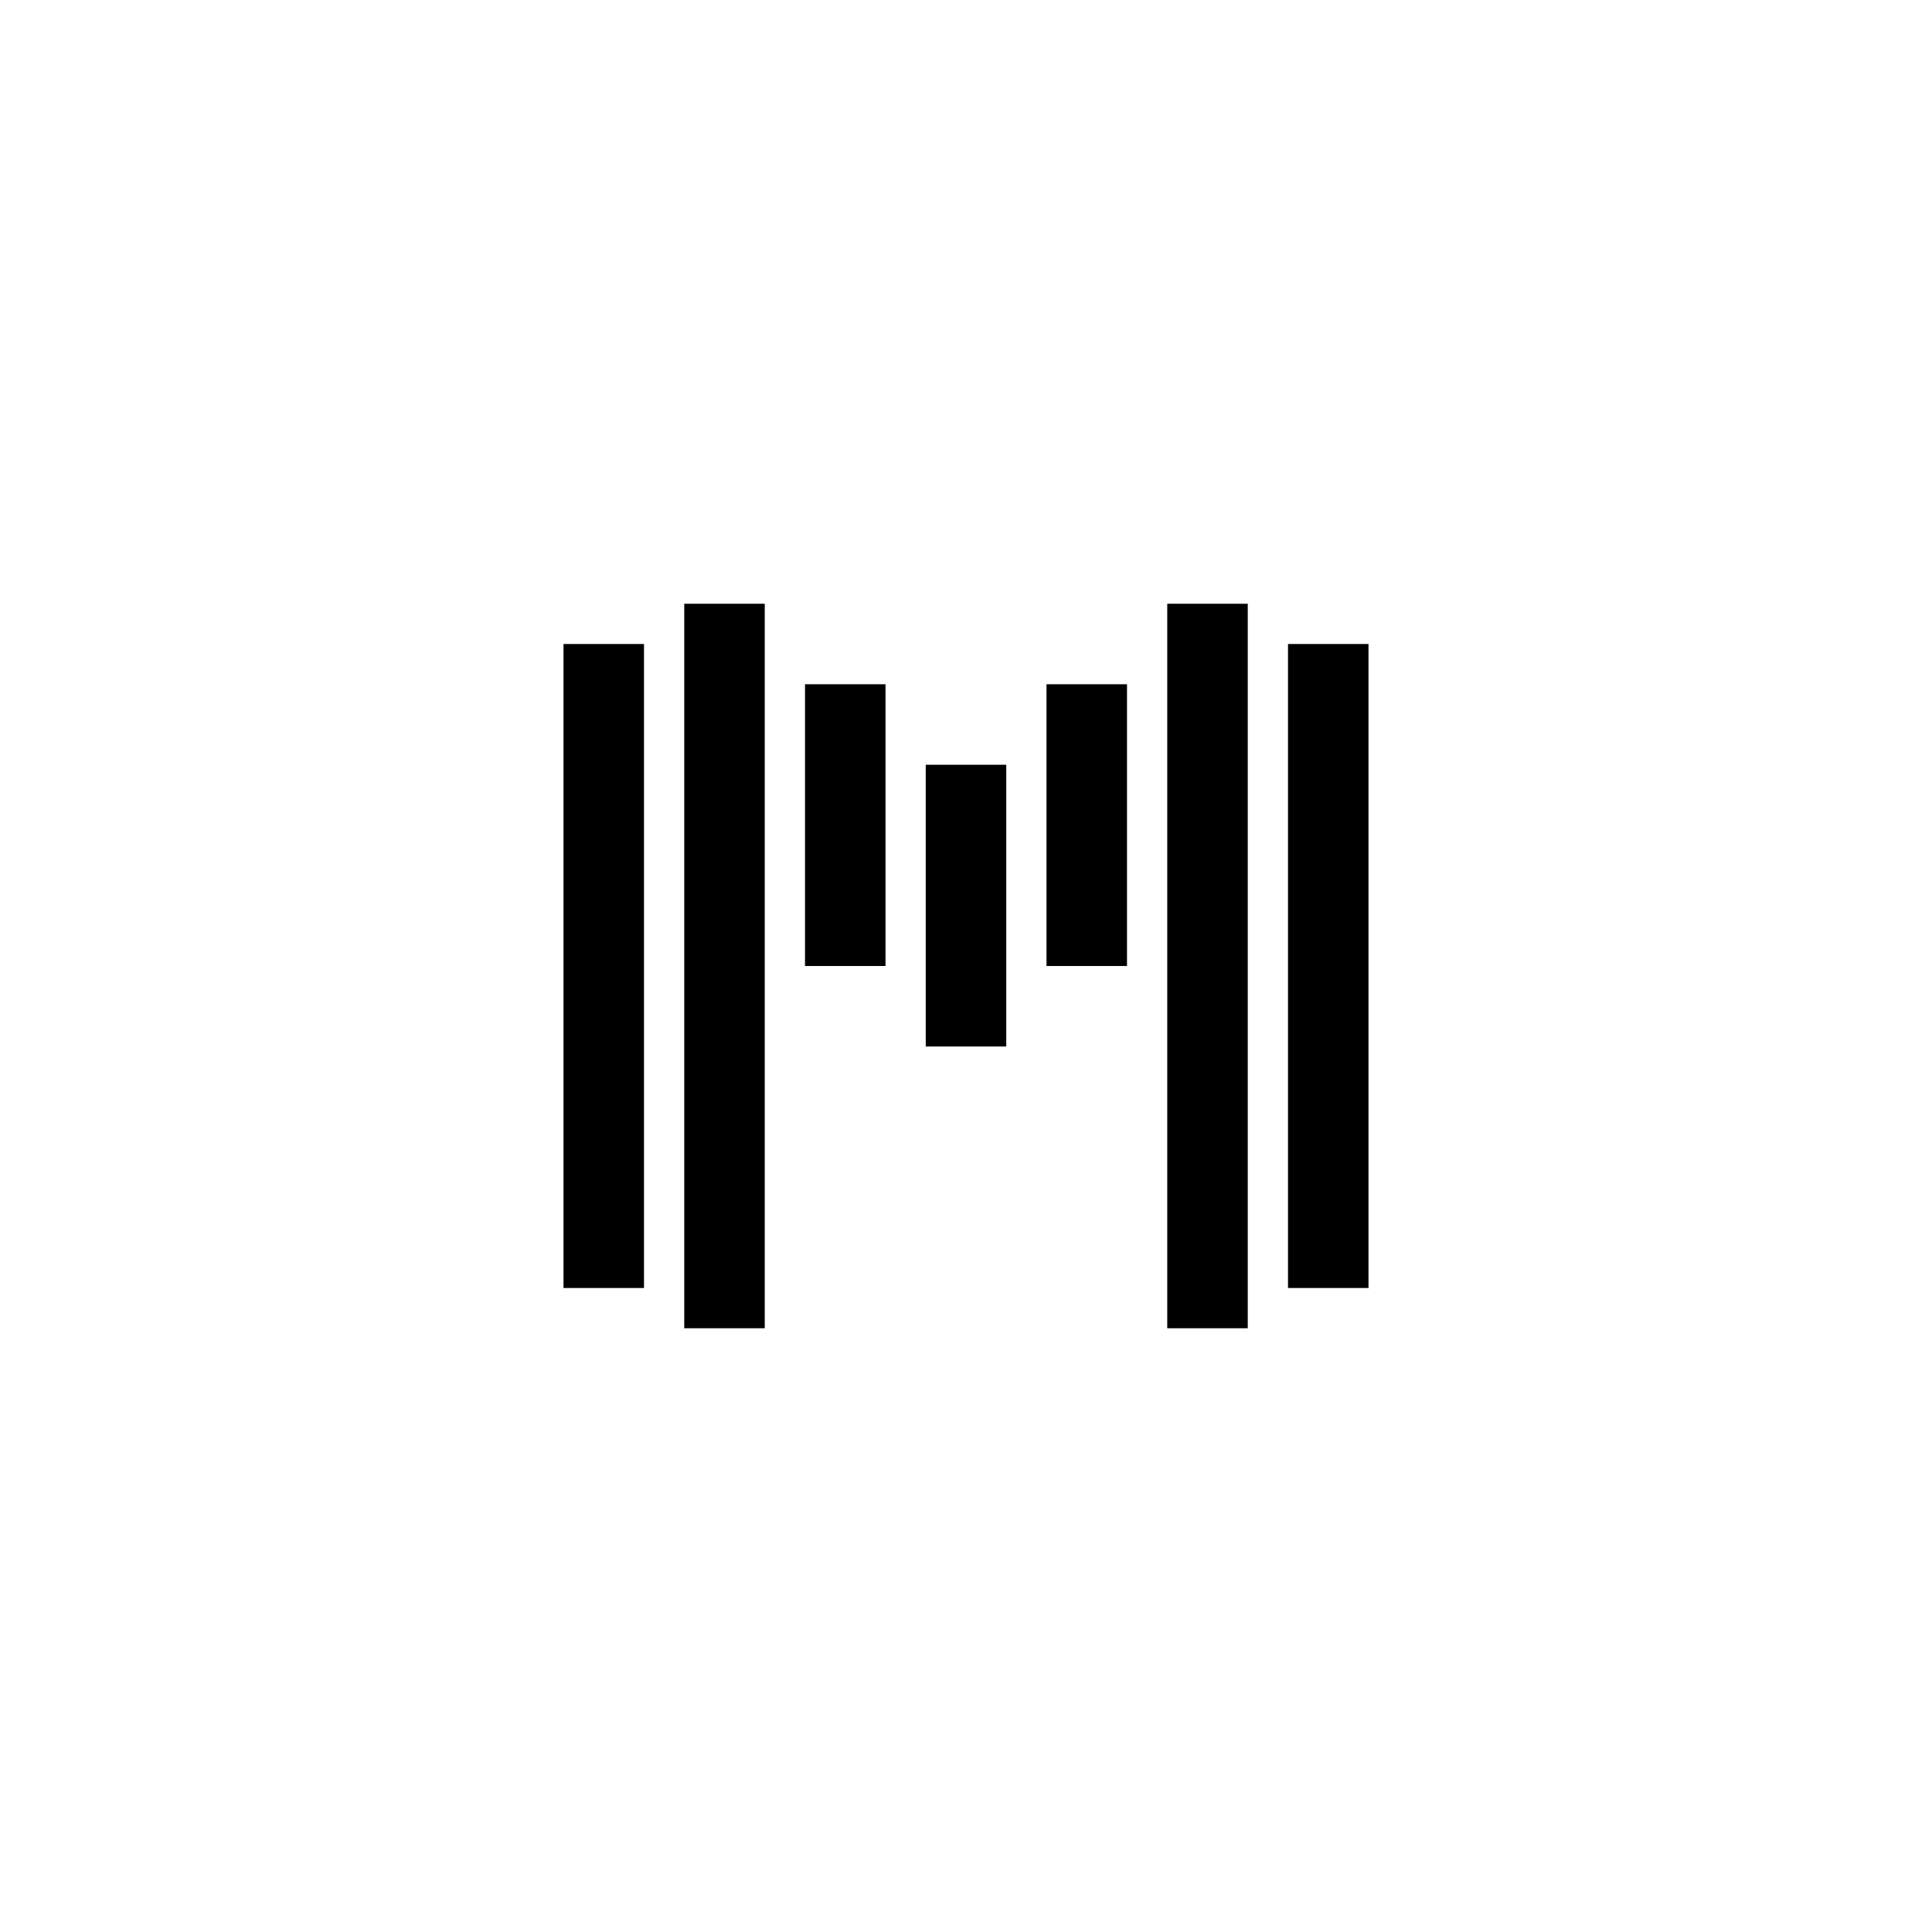
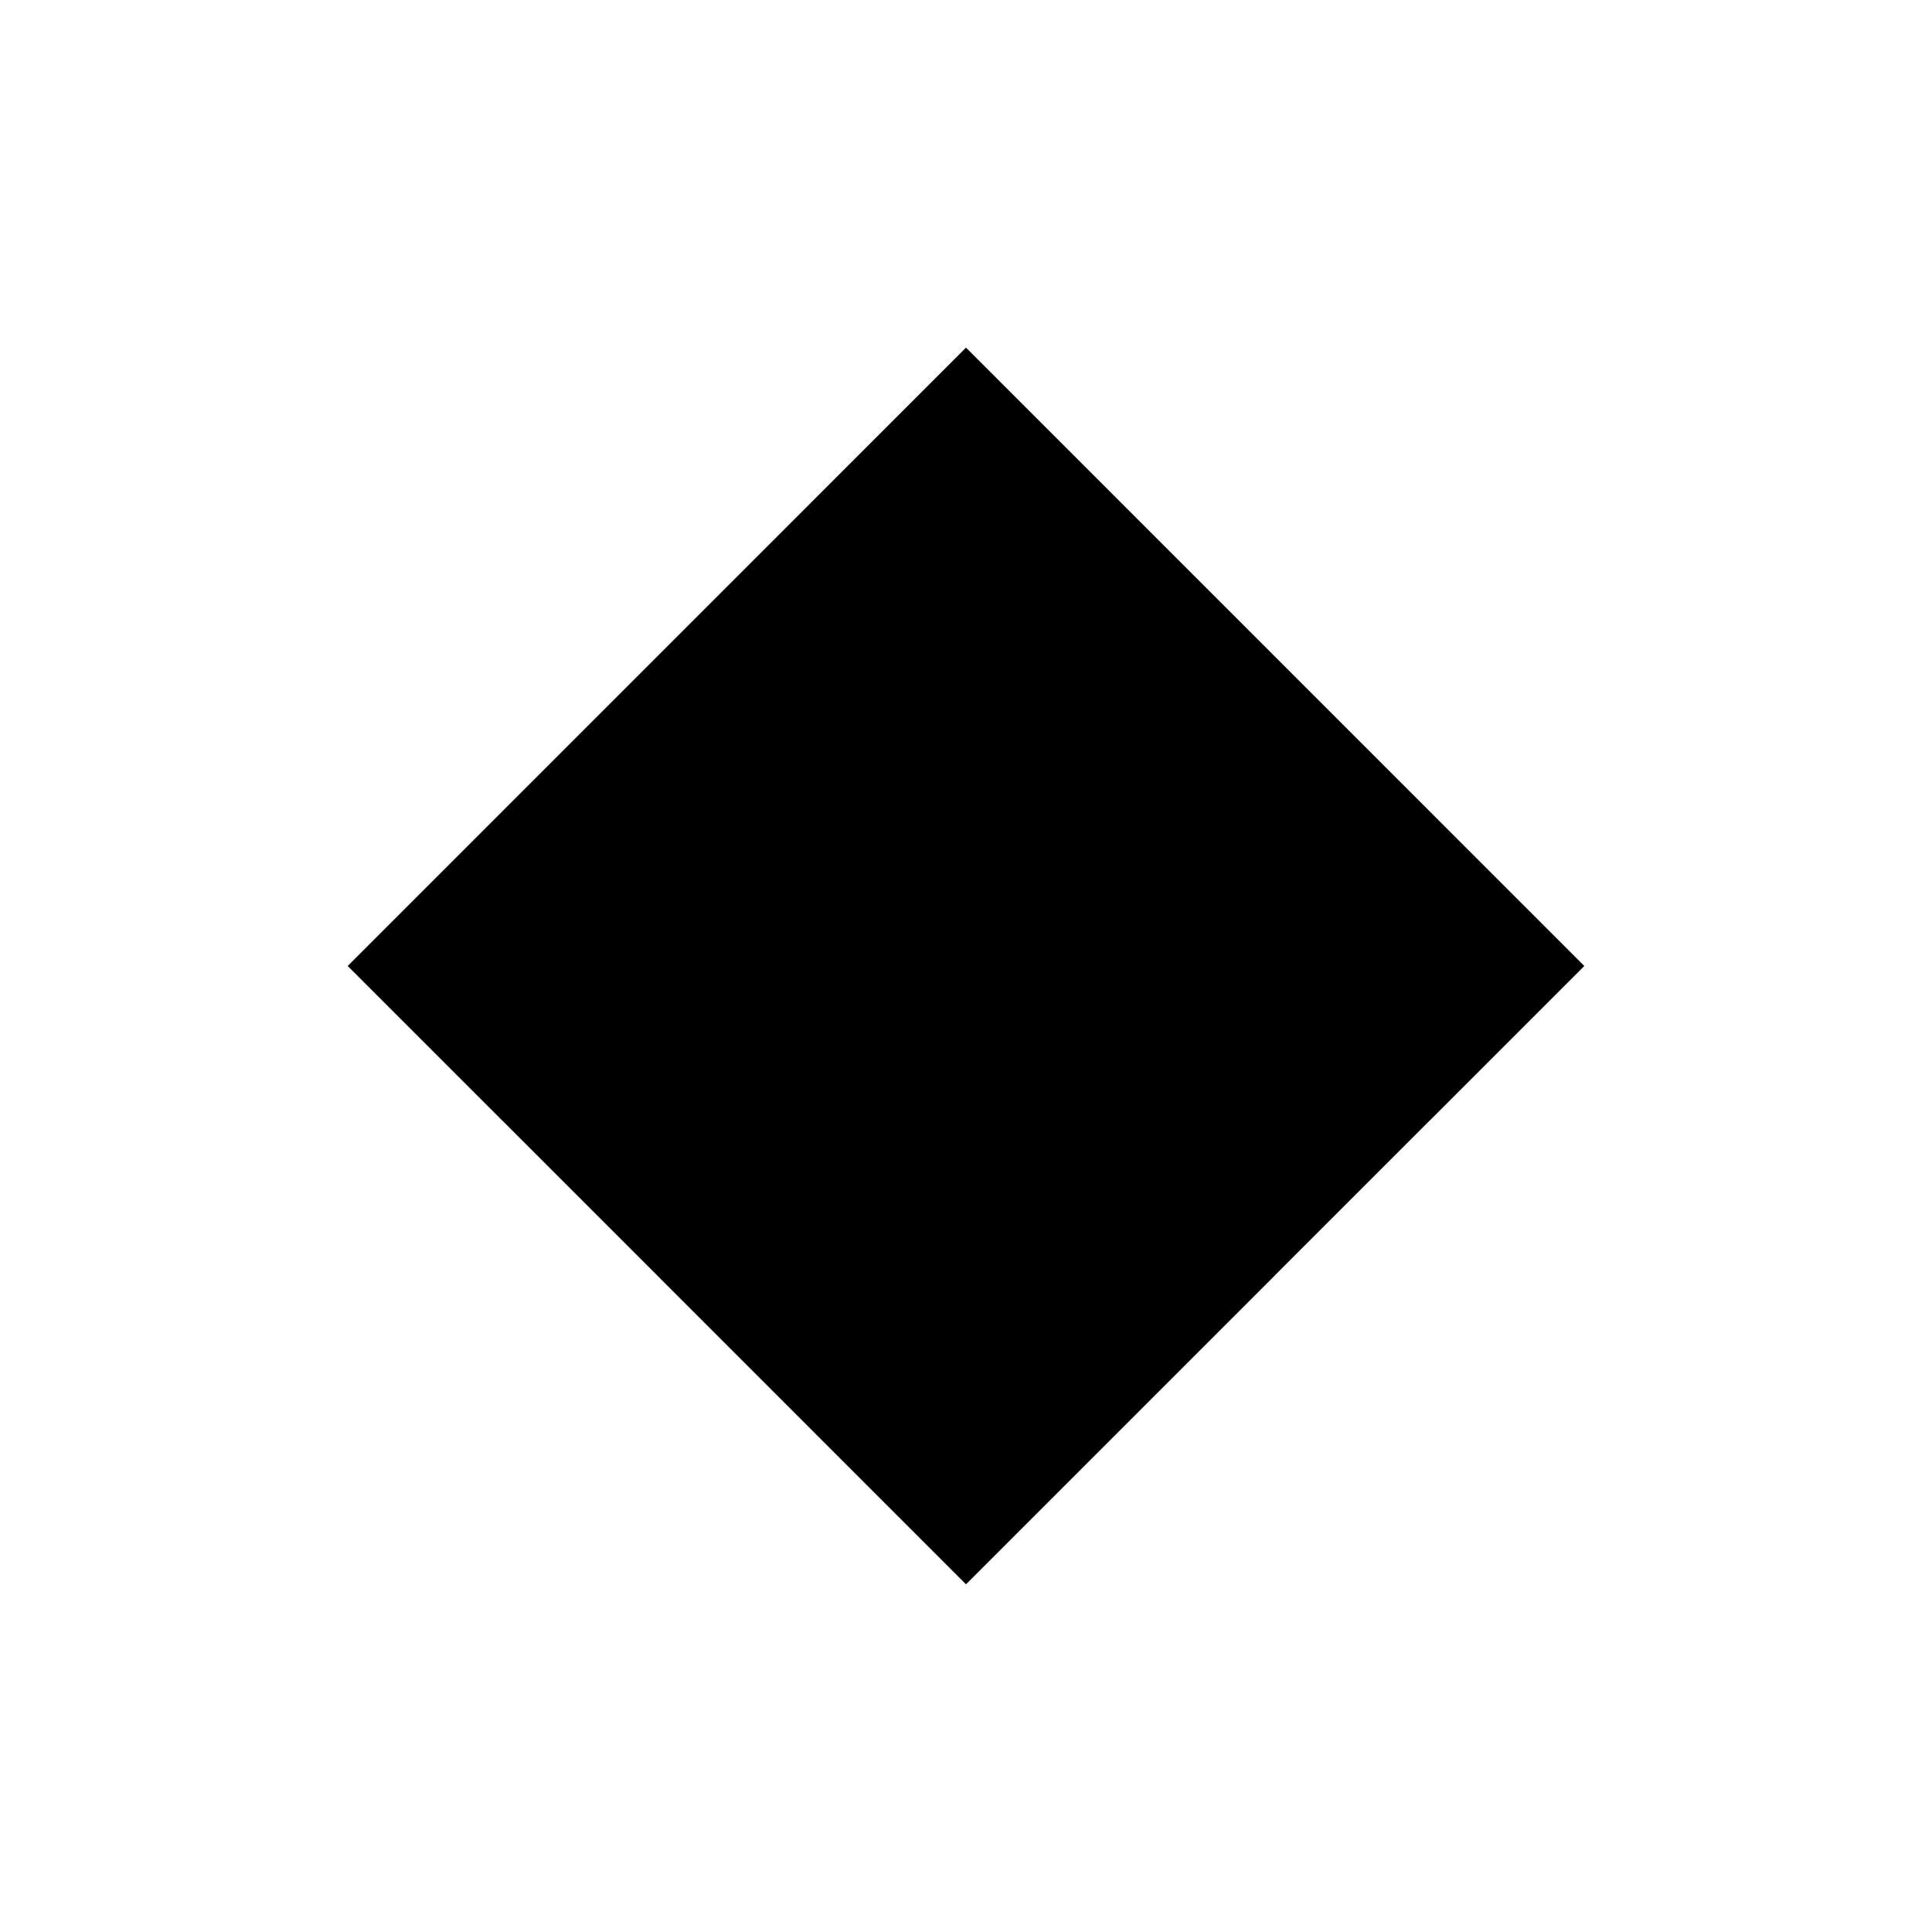
- <svg xmlns="http://www.w3.org/2000/svg" version="1.1" baseProfile="full" width="48" height="48" viewBox="0 0 48.00 48.00" enable-background="new 0 0 48.00 48.00" xml:space="preserve">
-   <path fill="#000000" fill-opacity="1" stroke-width="0.2" stroke-linejoin="miter" d="M 14,16L 16,16L 16,32L 14,32L 14,16 Z M 32,16L 34,16L 34,32L 32,32L 32,16 Z M 29,15L 31,15L 31,33L 29,33L 29,15 Z M 17,15L 19,15L 19,33L 17,33L 17,15 Z M 20,17L 22,17L 22,24L 20,24L 20,17 Z M 26,17L 28,17L 28,24L 26,24L 26,17 Z M 23,19L 25,19L 25,26L 23,26L 23,19 Z " />
+ <svg xmlns="http://www.w3.org/2000/svg" width="50" height="50" viewBox="0 0 50.00 50.00">
+   <path fill-opacity="1" stroke-linejoin="round" d="M 9,25L 25,9L 41,25L 25,41L 9,25 Z " />
+   <path fill="currentColor" fill-opacity="0.604" stroke-linejoin="round" d="M 21,13L 25,9L 29,13L 25,17L 21,13 Z " />
+   <path fill="currentColor" fill-opacity="0.502" stroke-linejoin="round" d="M 25,17L 29,13L 33,17L 29,21L 25,17 Z " />
+   <path fill="currentColor" fill-opacity="0.402" stroke-linejoin="round" d="M 25,33L 29,29L 33,33L 29,37L 25,33 Z " />
+   <path fill="currentColor" fill-opacity="0.404" stroke-linejoin="round" d="M 21,37L 25,33L 29,37L 25,41L 21,37 Z " />
+   <path fill="currentColor" fill-opacity="0.404" stroke-linejoin="round" d="M 21,21L 25,17L 29,21L 25,25L 21,21 Z " />
+   <path fill="currentColor" fill-opacity="0.451" stroke-linejoin="round" d="M 29,21L 33,17L 37,21L 33,25L 29,21 Z " />
+   <path fill="currentColor" fill-opacity="0.353" stroke-linejoin="round" d="M 33,25L 37,21L 41,25L 37,29L 33,25 Z " />
+   <path fill="currentColor" fill-opacity="0.502" stroke-linejoin="round" d="M 17,17L 21,13L 25,17L 21,21L 17,17 Z " />
+   <path fill="currentColor" fill-opacity="0.302" stroke-linejoin="round" d="M 17,33L 21,29L 25,33L 21,37L 17,33 Z " />
+   <path fill="currentColor" fill-opacity="0.451" stroke-linejoin="round" d="M 13,21L 17,17L 21,21L 17,25L 13,21 Z " />
+   <path fill="currentColor" fill-opacity="0.353" stroke-linejoin="round" d="M 9,25L 13,21L 17,25L 13,29L 9,25 Z " />
</svg>
